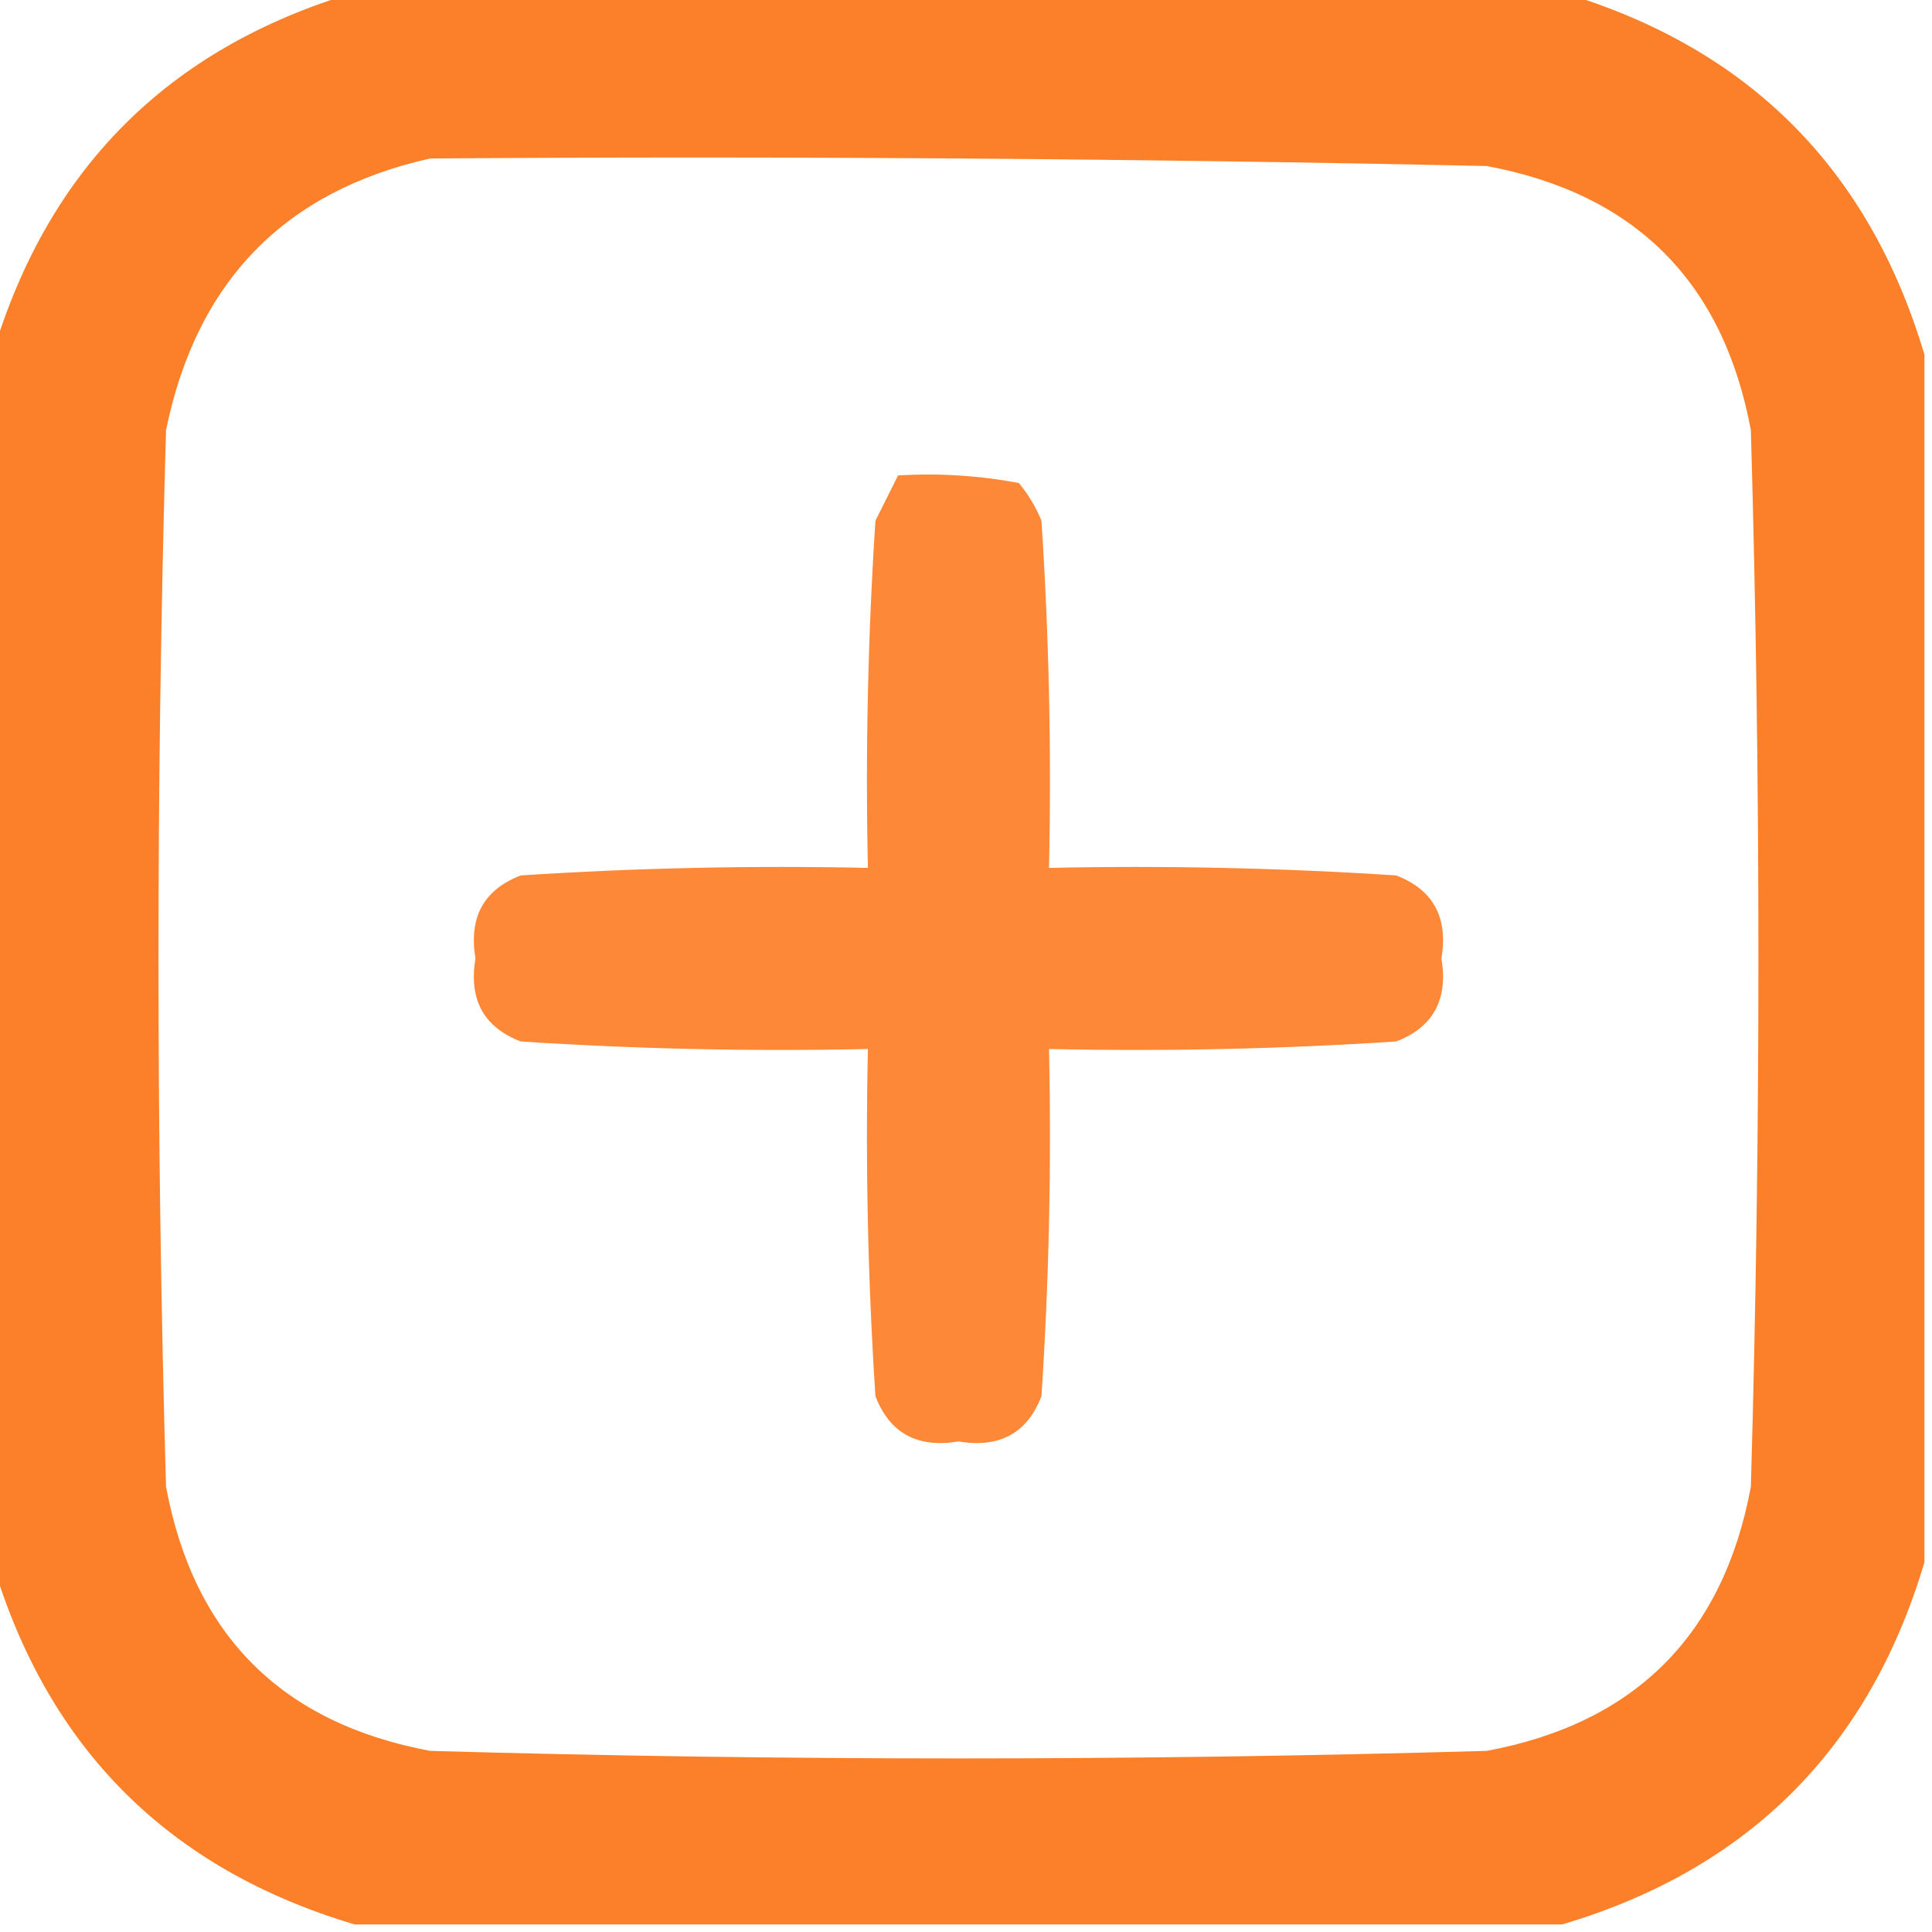
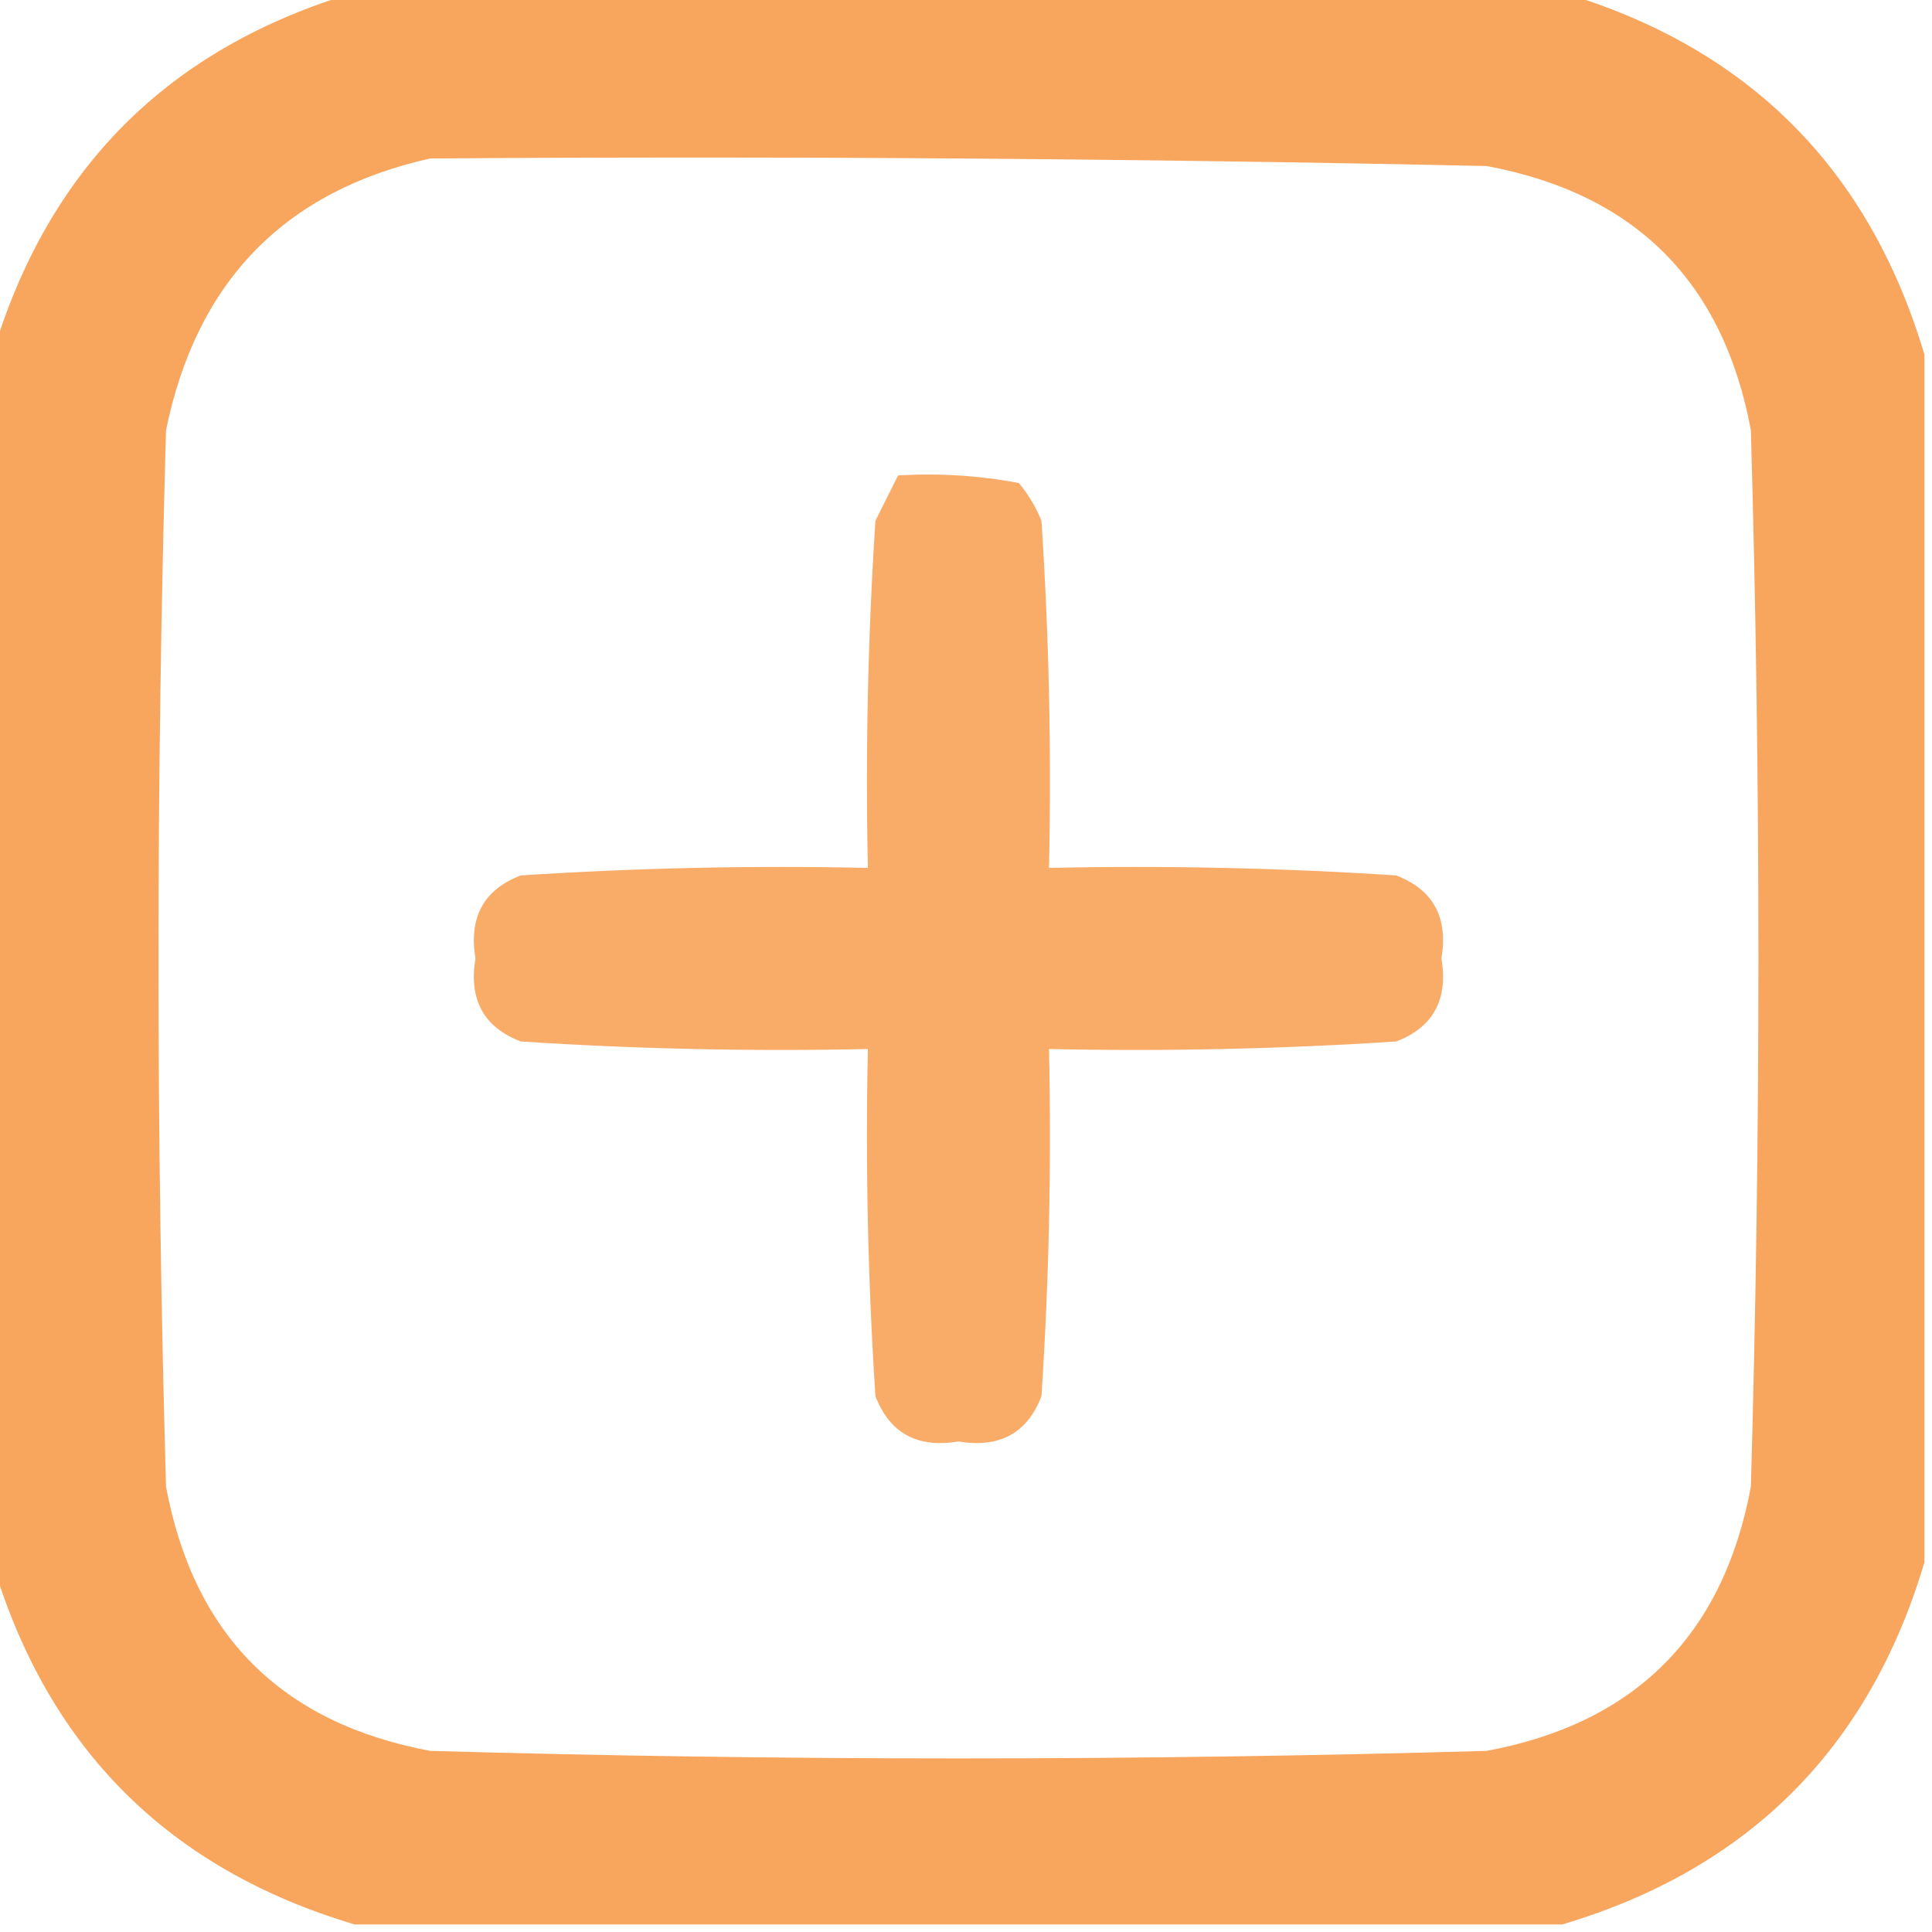
<svg xmlns="http://www.w3.org/2000/svg" version="1.1" width="128px" height="128px" style="shape-rendering:geometricPrecision; text-rendering:geometricPrecision; image-rendering:optimizeQuality; fill-rule:evenodd; clip-rule:evenodd">
  <g>
-     <path style="opacity:0.942" fill="#fc791e" d="M 23.5,-0.5 C 50.167,-0.5 76.833,-0.5 103.5,-0.5C 115.833,3.167 123.833,11.167 127.5,23.5C 127.5,50.167 127.5,76.833 127.5,103.5C 123.833,115.833 115.833,123.833 103.5,127.5C 76.833,127.5 50.167,127.5 23.5,127.5C 11.167,123.833 3.167,115.833 -0.5,103.5C -0.5,76.833 -0.5,50.167 -0.5,23.5C 3.167,11.167 11.167,3.167 23.5,-0.5 Z M 28.5,10.5 C 51.836,10.333 75.169,10.5 98.5,11C 108.333,12.833 114.167,18.667 116,28.5C 116.667,51.833 116.667,75.167 116,98.5C 114.167,108.333 108.333,114.167 98.5,116C 75.167,116.667 51.833,116.667 28.5,116C 18.667,114.167 12.833,108.333 11,98.5C 10.333,75.167 10.333,51.833 11,28.5C 13.014,18.654 18.847,12.654 28.5,10.5 Z" />
+     <path style="opacity:0.942" fill="#f8a055" d="M 23.5,-0.5 C 50.167,-0.5 76.833,-0.5 103.5,-0.5C 115.833,3.167 123.833,11.167 127.5,23.5C 127.5,50.167 127.5,76.833 127.5,103.5C 123.833,115.833 115.833,123.833 103.5,127.5C 76.833,127.5 50.167,127.5 23.5,127.5C 11.167,123.833 3.167,115.833 -0.5,103.5C -0.5,76.833 -0.5,50.167 -0.5,23.5C 3.167,11.167 11.167,3.167 23.5,-0.5 Z M 28.5,10.5 C 51.836,10.333 75.169,10.5 98.5,11C 108.333,12.833 114.167,18.667 116,28.5C 116.667,51.833 116.667,75.167 116,98.5C 114.167,108.333 108.333,114.167 98.5,116C 75.167,116.667 51.833,116.667 28.5,116C 18.667,114.167 12.833,108.333 11,98.5C 10.333,75.167 10.333,51.833 11,28.5C 13.014,18.654 18.847,12.654 28.5,10.5 Z" />
  </g>
  <g>
-     <path style="opacity:0.884" fill="#fc791e" d="M 59.5,31.5 C 62.187,31.336 64.854,31.503 67.5,32C 68.126,32.75 68.626,33.584 69,34.5C 69.5,42.159 69.666,49.826 69.5,57.5C 77.174,57.334 84.841,57.5 92.5,58C 94.954,58.943 95.954,60.776 95.5,63.5C 95.954,66.224 94.954,68.058 92.5,69C 84.841,69.5 77.174,69.666 69.5,69.5C 69.666,77.174 69.5,84.841 69,92.5C 68.058,94.954 66.224,95.954 63.5,95.5C 60.776,95.954 58.943,94.954 58,92.5C 57.5,84.841 57.334,77.174 57.5,69.5C 49.826,69.666 42.159,69.5 34.5,69C 32.046,68.058 31.046,66.224 31.5,63.5C 31.046,60.776 32.046,58.943 34.5,58C 42.159,57.5 49.826,57.334 57.5,57.5C 57.334,49.826 57.5,42.159 58,34.5C 58.513,33.473 59.013,32.473 59.5,31.5 Z" />
+     <path style="opacity:0.884" fill="#f8a055" d="M 59.5,31.5 C 62.187,31.336 64.854,31.503 67.5,32C 68.126,32.75 68.626,33.584 69,34.5C 69.5,42.159 69.666,49.826 69.5,57.5C 77.174,57.334 84.841,57.5 92.5,58C 94.954,58.943 95.954,60.776 95.5,63.5C 95.954,66.224 94.954,68.058 92.5,69C 84.841,69.5 77.174,69.666 69.5,69.5C 69.666,77.174 69.5,84.841 69,92.5C 68.058,94.954 66.224,95.954 63.5,95.5C 60.776,95.954 58.943,94.954 58,92.5C 57.5,84.841 57.334,77.174 57.5,69.5C 49.826,69.666 42.159,69.5 34.5,69C 32.046,68.058 31.046,66.224 31.5,63.5C 31.046,60.776 32.046,58.943 34.5,58C 42.159,57.5 49.826,57.334 57.5,57.5C 57.334,49.826 57.5,42.159 58,34.5C 58.513,33.473 59.013,32.473 59.5,31.5 Z" />
  </g>
</svg>
